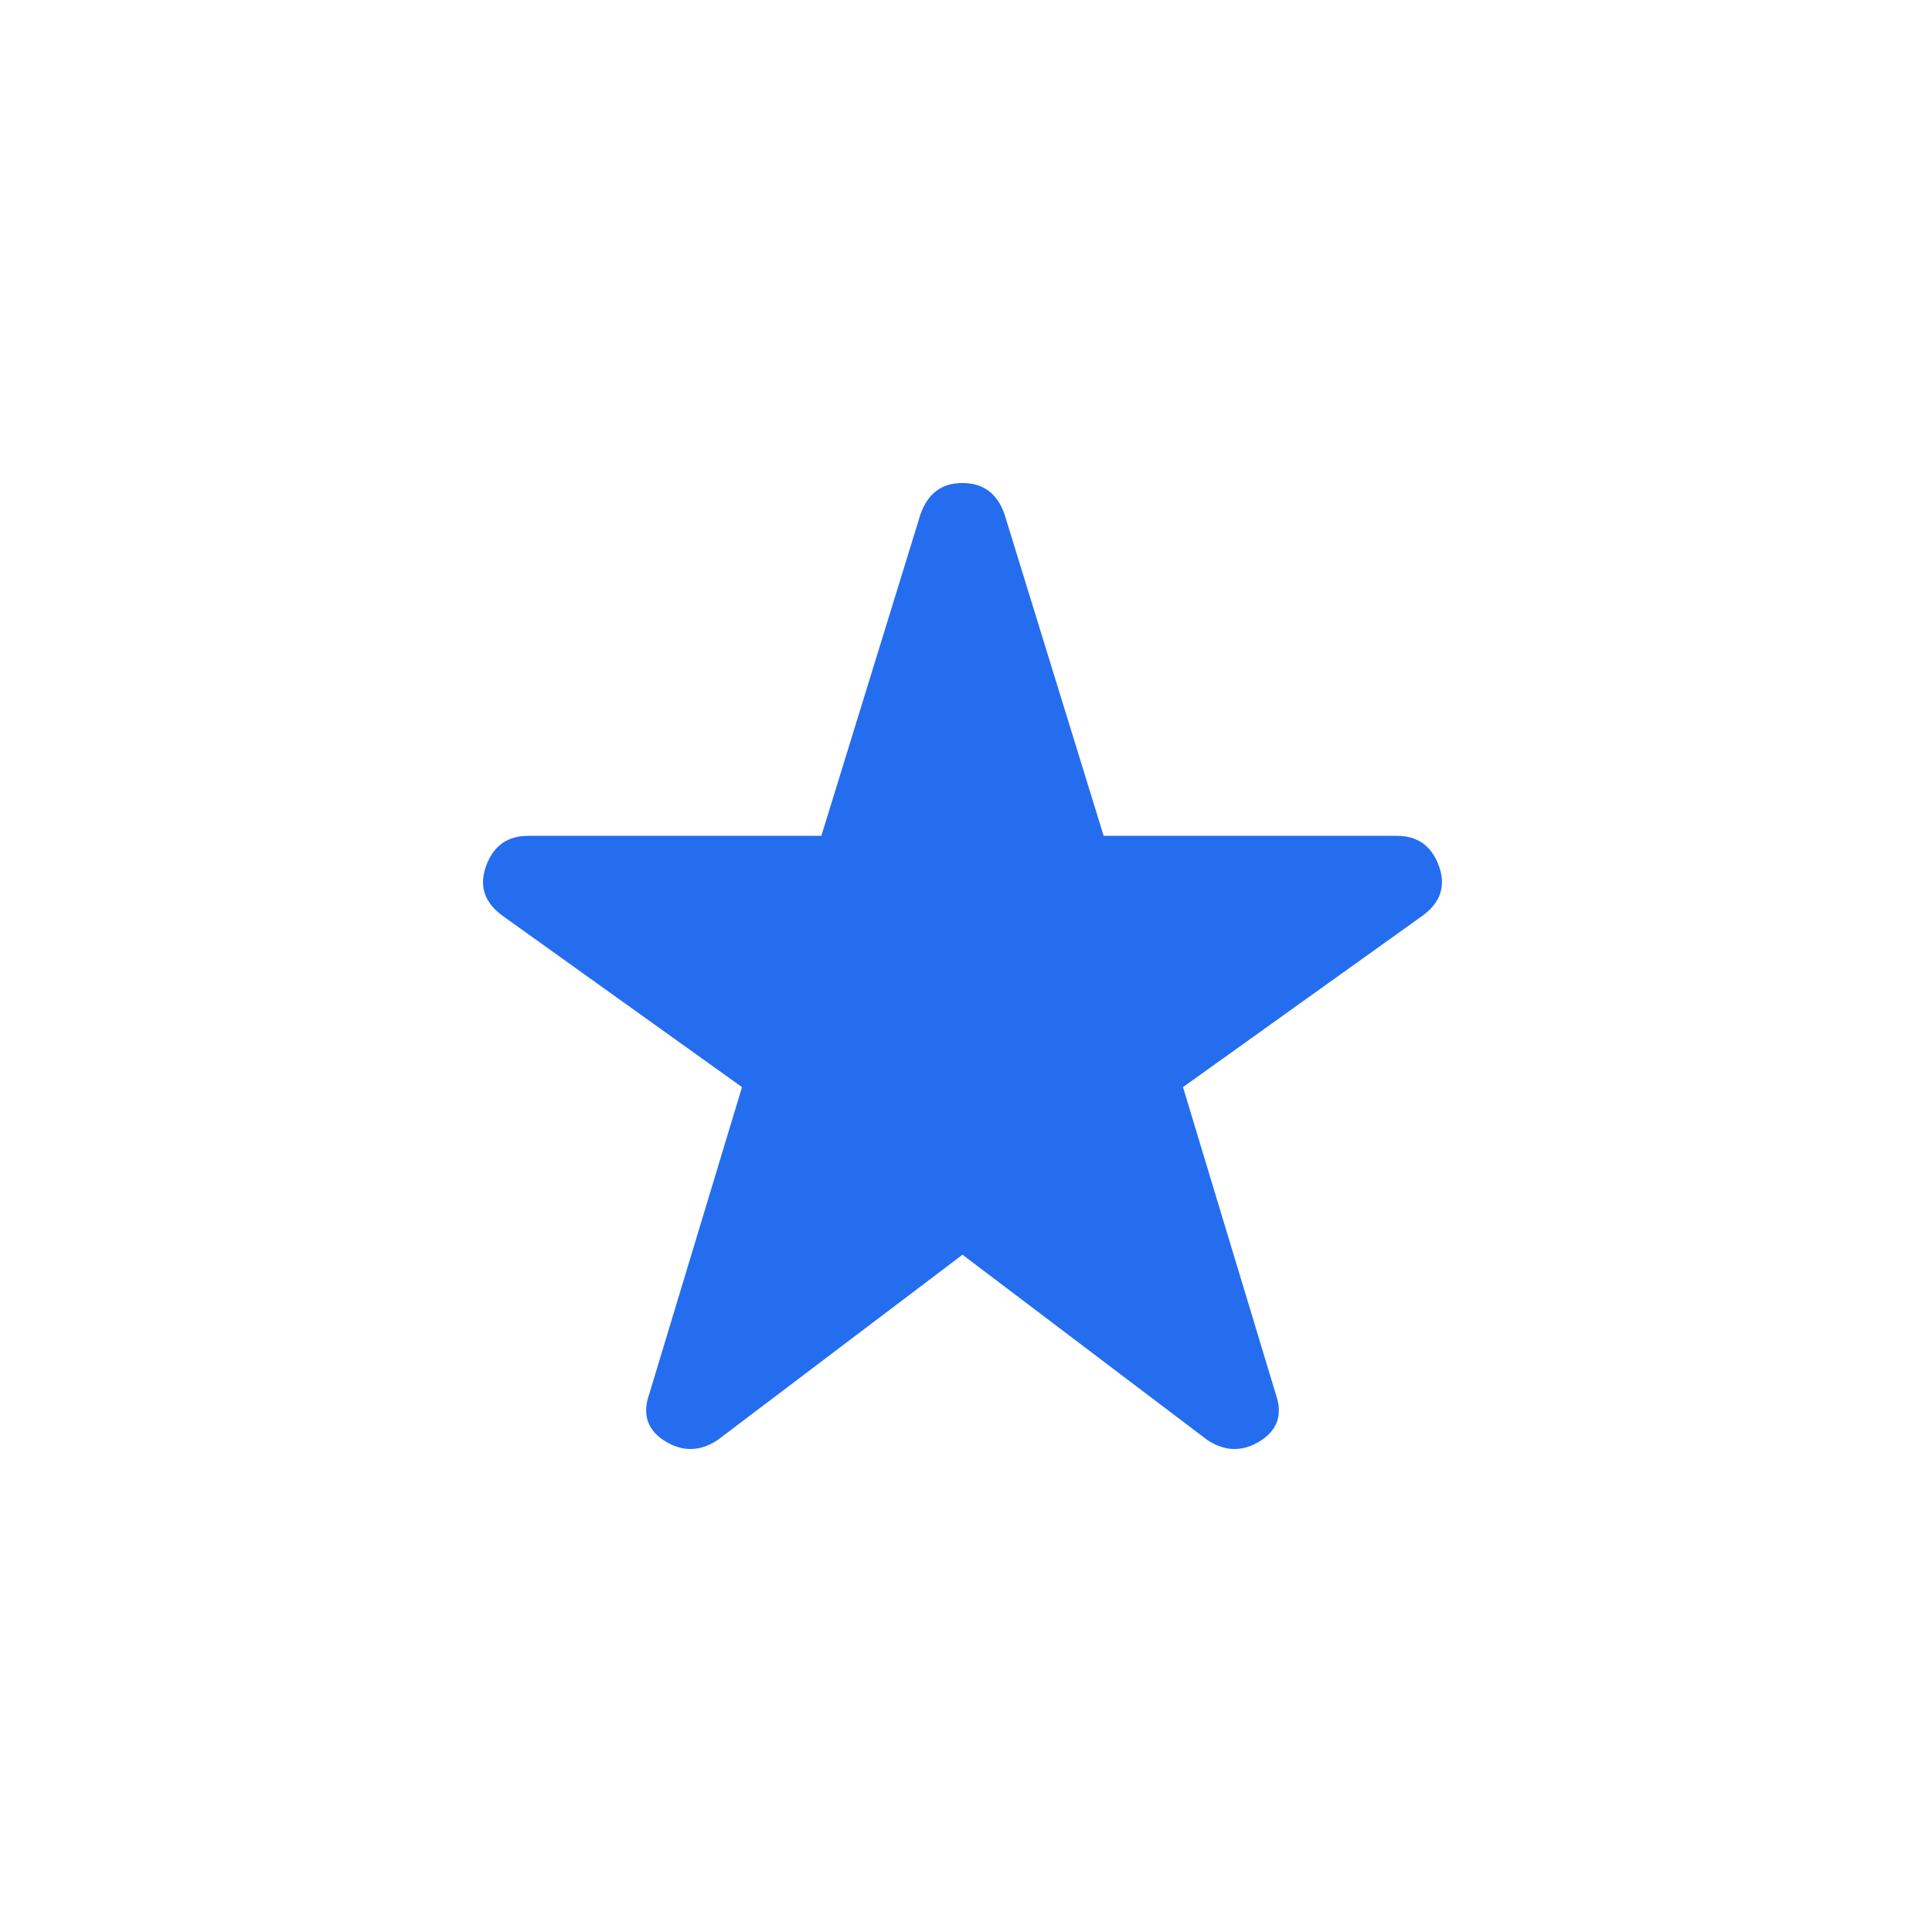
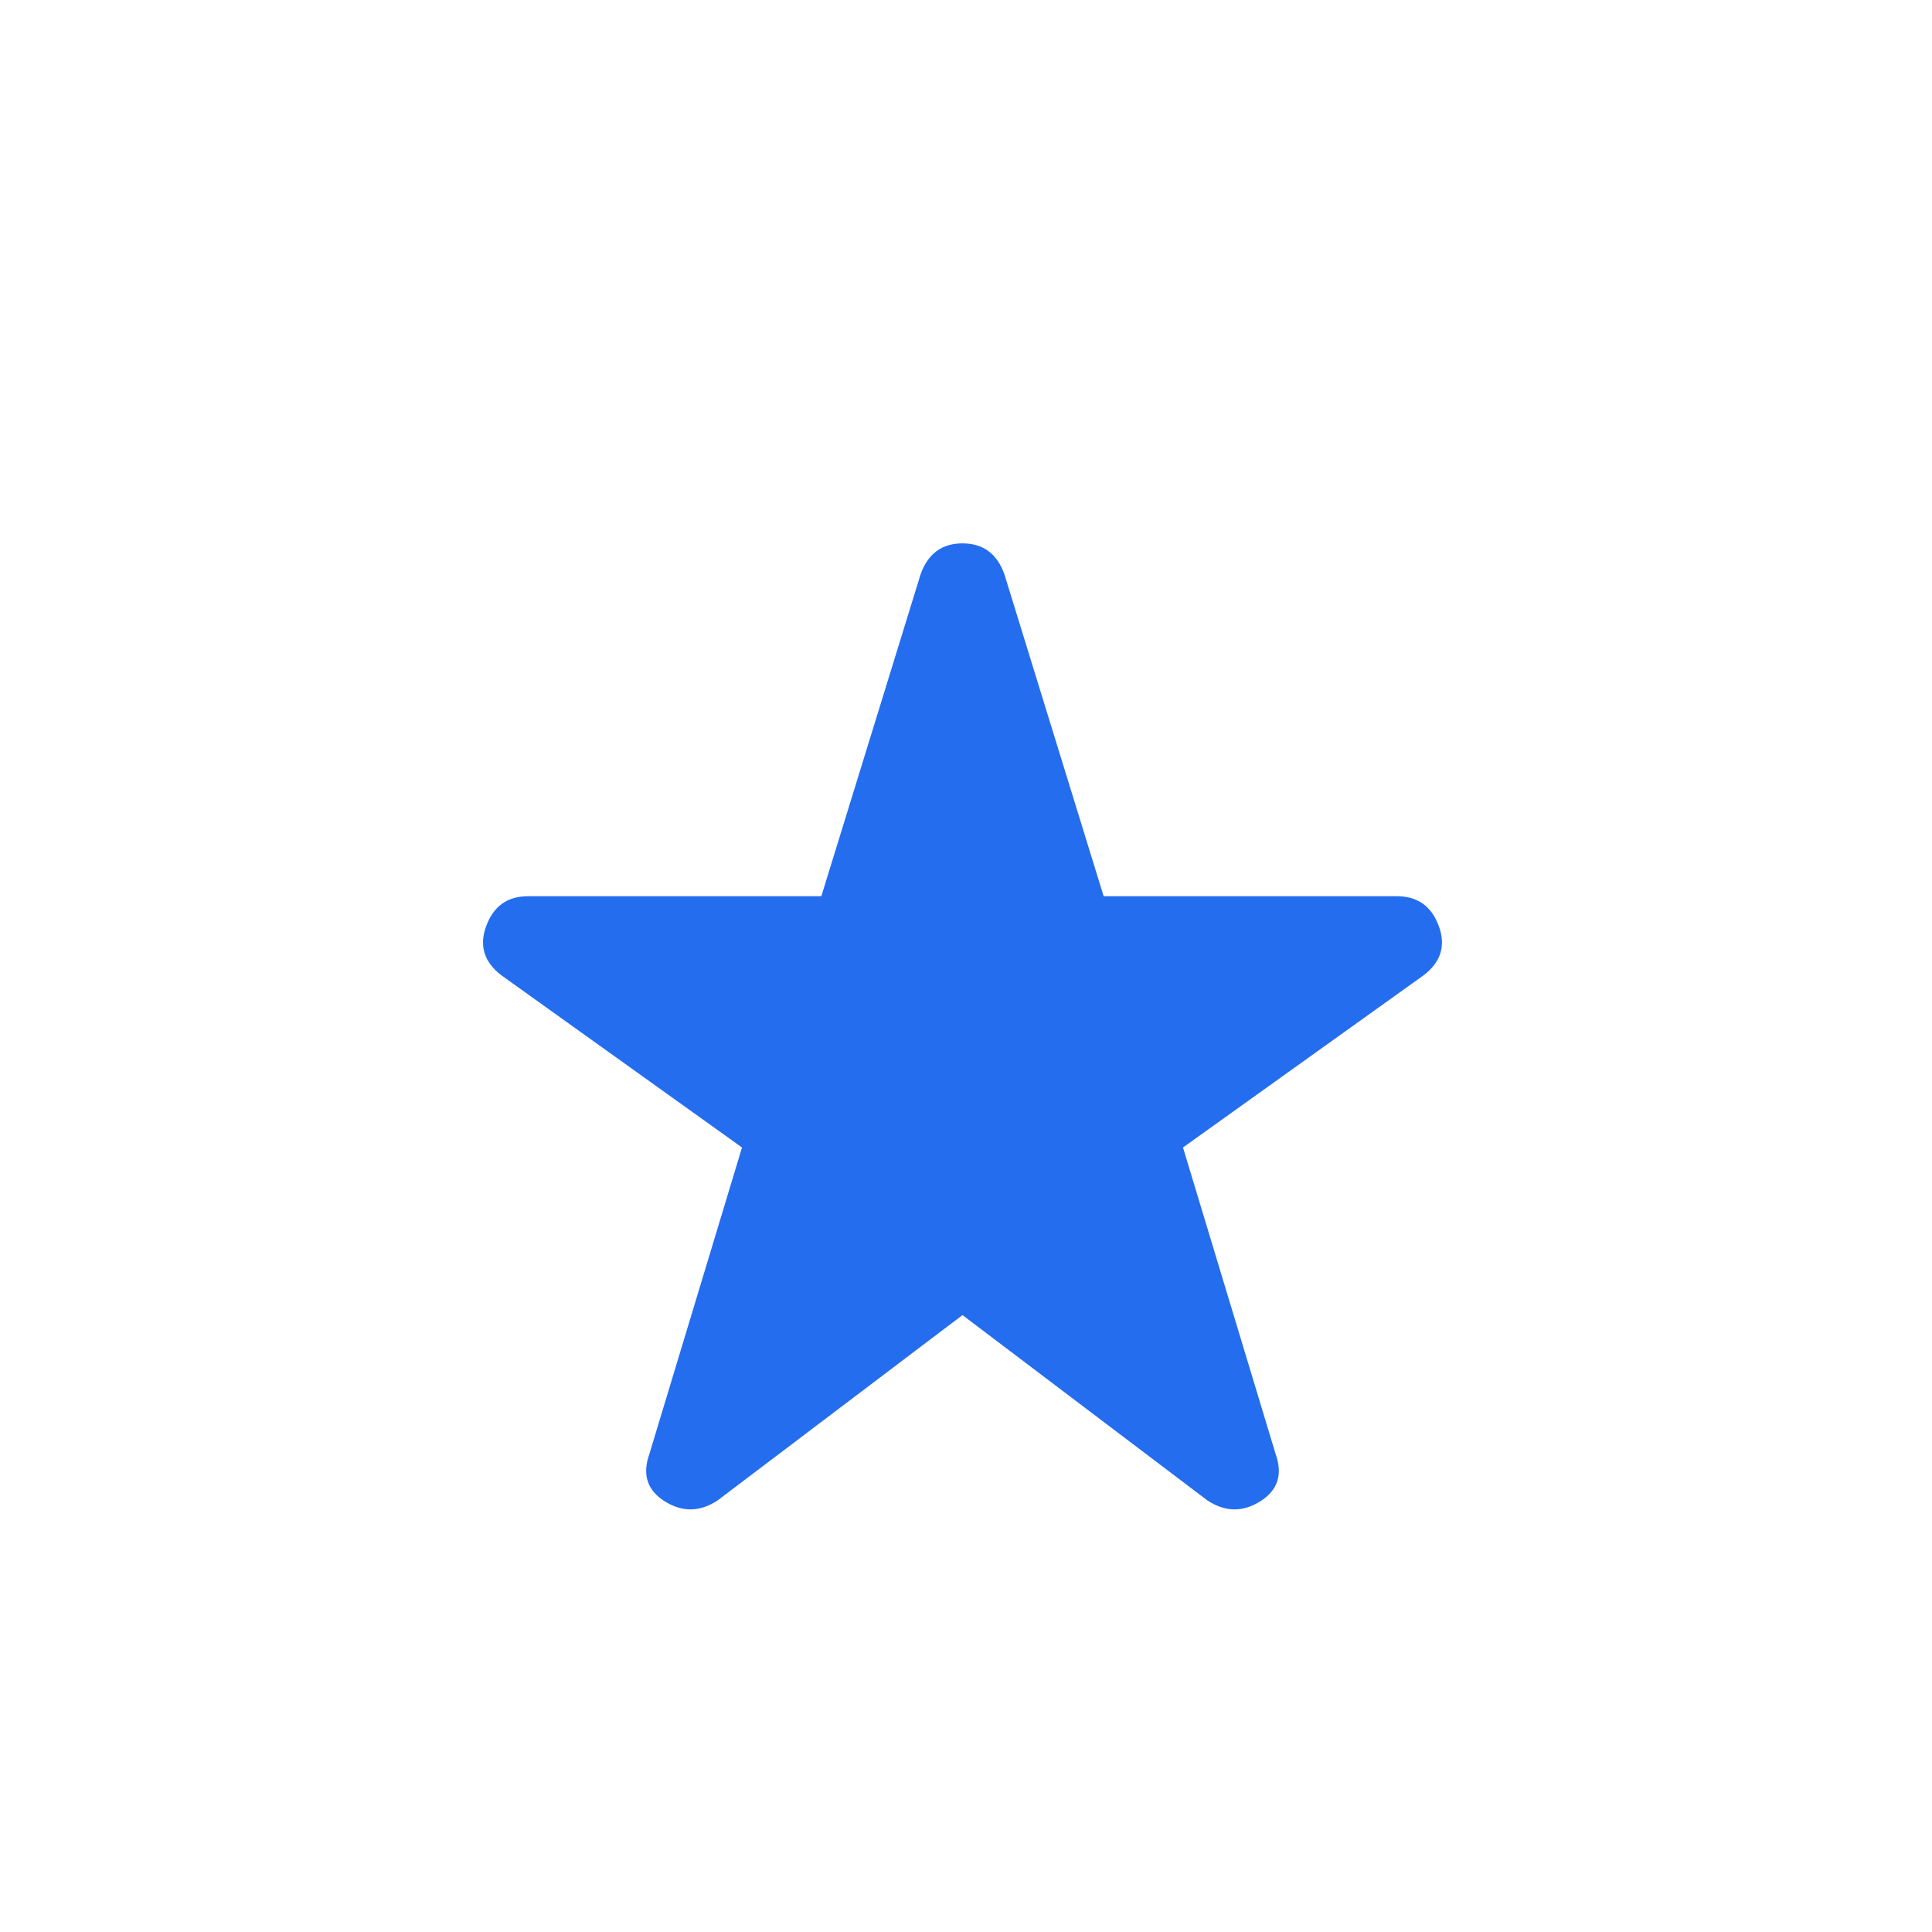
- <svg xmlns="http://www.w3.org/2000/svg" width="16" height="16" viewBox="0 0 16 16" fill="none">
-   <path d="M7.971 10.391L9.998 11.925C10.144 12.022 10.29 12.025 10.436 11.934C10.582 11.842 10.625 11.712 10.564 11.541L9.797 9.003L11.787 7.579C11.933 7.469 11.976 7.332 11.915 7.168C11.854 7.004 11.739 6.922 11.568 6.922H9.14L8.318 4.256C8.257 4.085 8.141 4 7.971 4C7.801 4 7.685 4.085 7.624 4.256L6.802 6.922H4.374C4.203 6.922 4.088 7.004 4.027 7.168C3.966 7.332 4.009 7.469 4.155 7.579L6.145 9.003L5.378 11.541C5.317 11.712 5.36 11.842 5.506 11.934C5.652 12.025 5.798 12.022 5.944 11.925L7.971 10.391Z" fill="#246DEF" />
+ <svg xmlns="http://www.w3.org/2000/svg" width="16" height="16" viewBox="0 0 16 16" fill="#246DEF">
+   <path d="M7.971 10.891L9.998 12.425C10.144 12.522 10.29 12.525 10.436 12.434C10.582 12.342 10.625 12.212 10.564 12.041L9.797 9.503L11.787 8.079C11.933 7.969 11.976 7.832 11.915 7.668C11.854 7.504 11.739 7.422 11.568 7.422H9.14L8.318 4.756C8.257 4.585 8.141 4.5 7.971 4.5C7.801 4.5 7.685 4.585 7.624 4.756L6.802 7.422H4.374C4.203 7.422 4.088 7.504 4.027 7.668C3.966 7.832 4.009 7.969 4.155 8.079L6.145 9.503L5.378 12.041C5.317 12.212 5.36 12.342 5.506 12.434C5.652 12.525 5.798 12.522 5.944 12.425L7.971 10.891Z" />
</svg>
